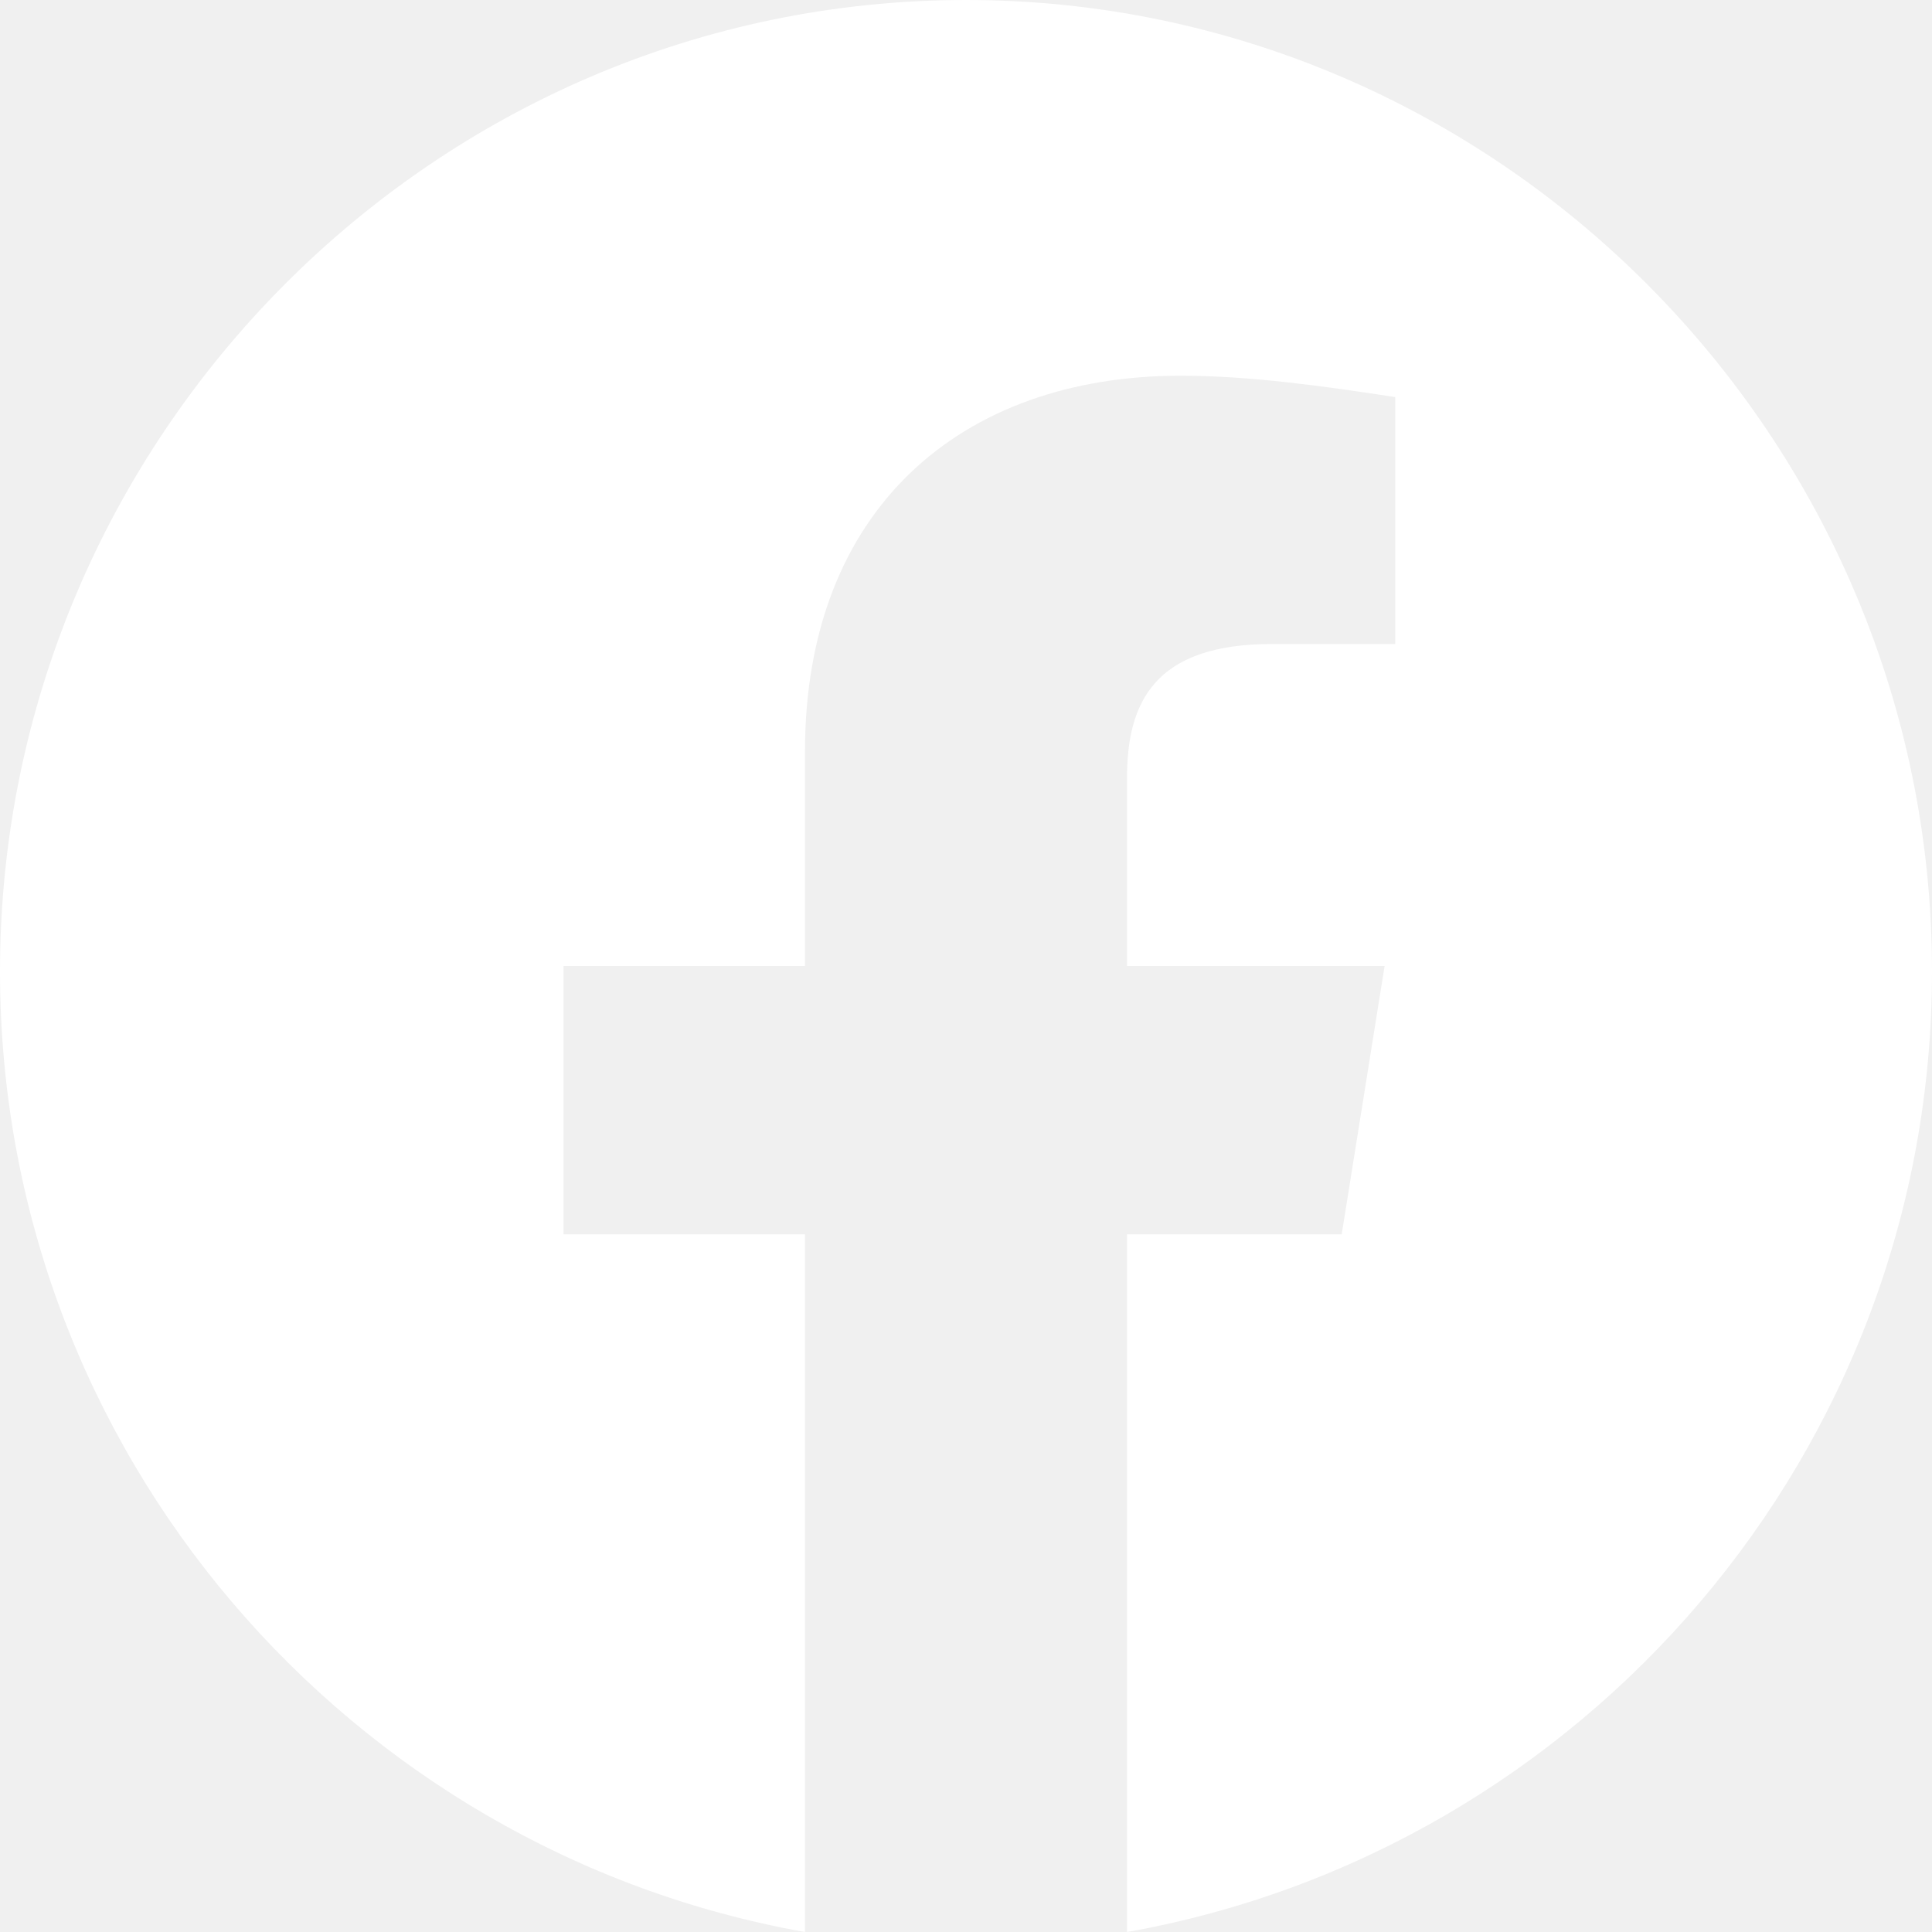
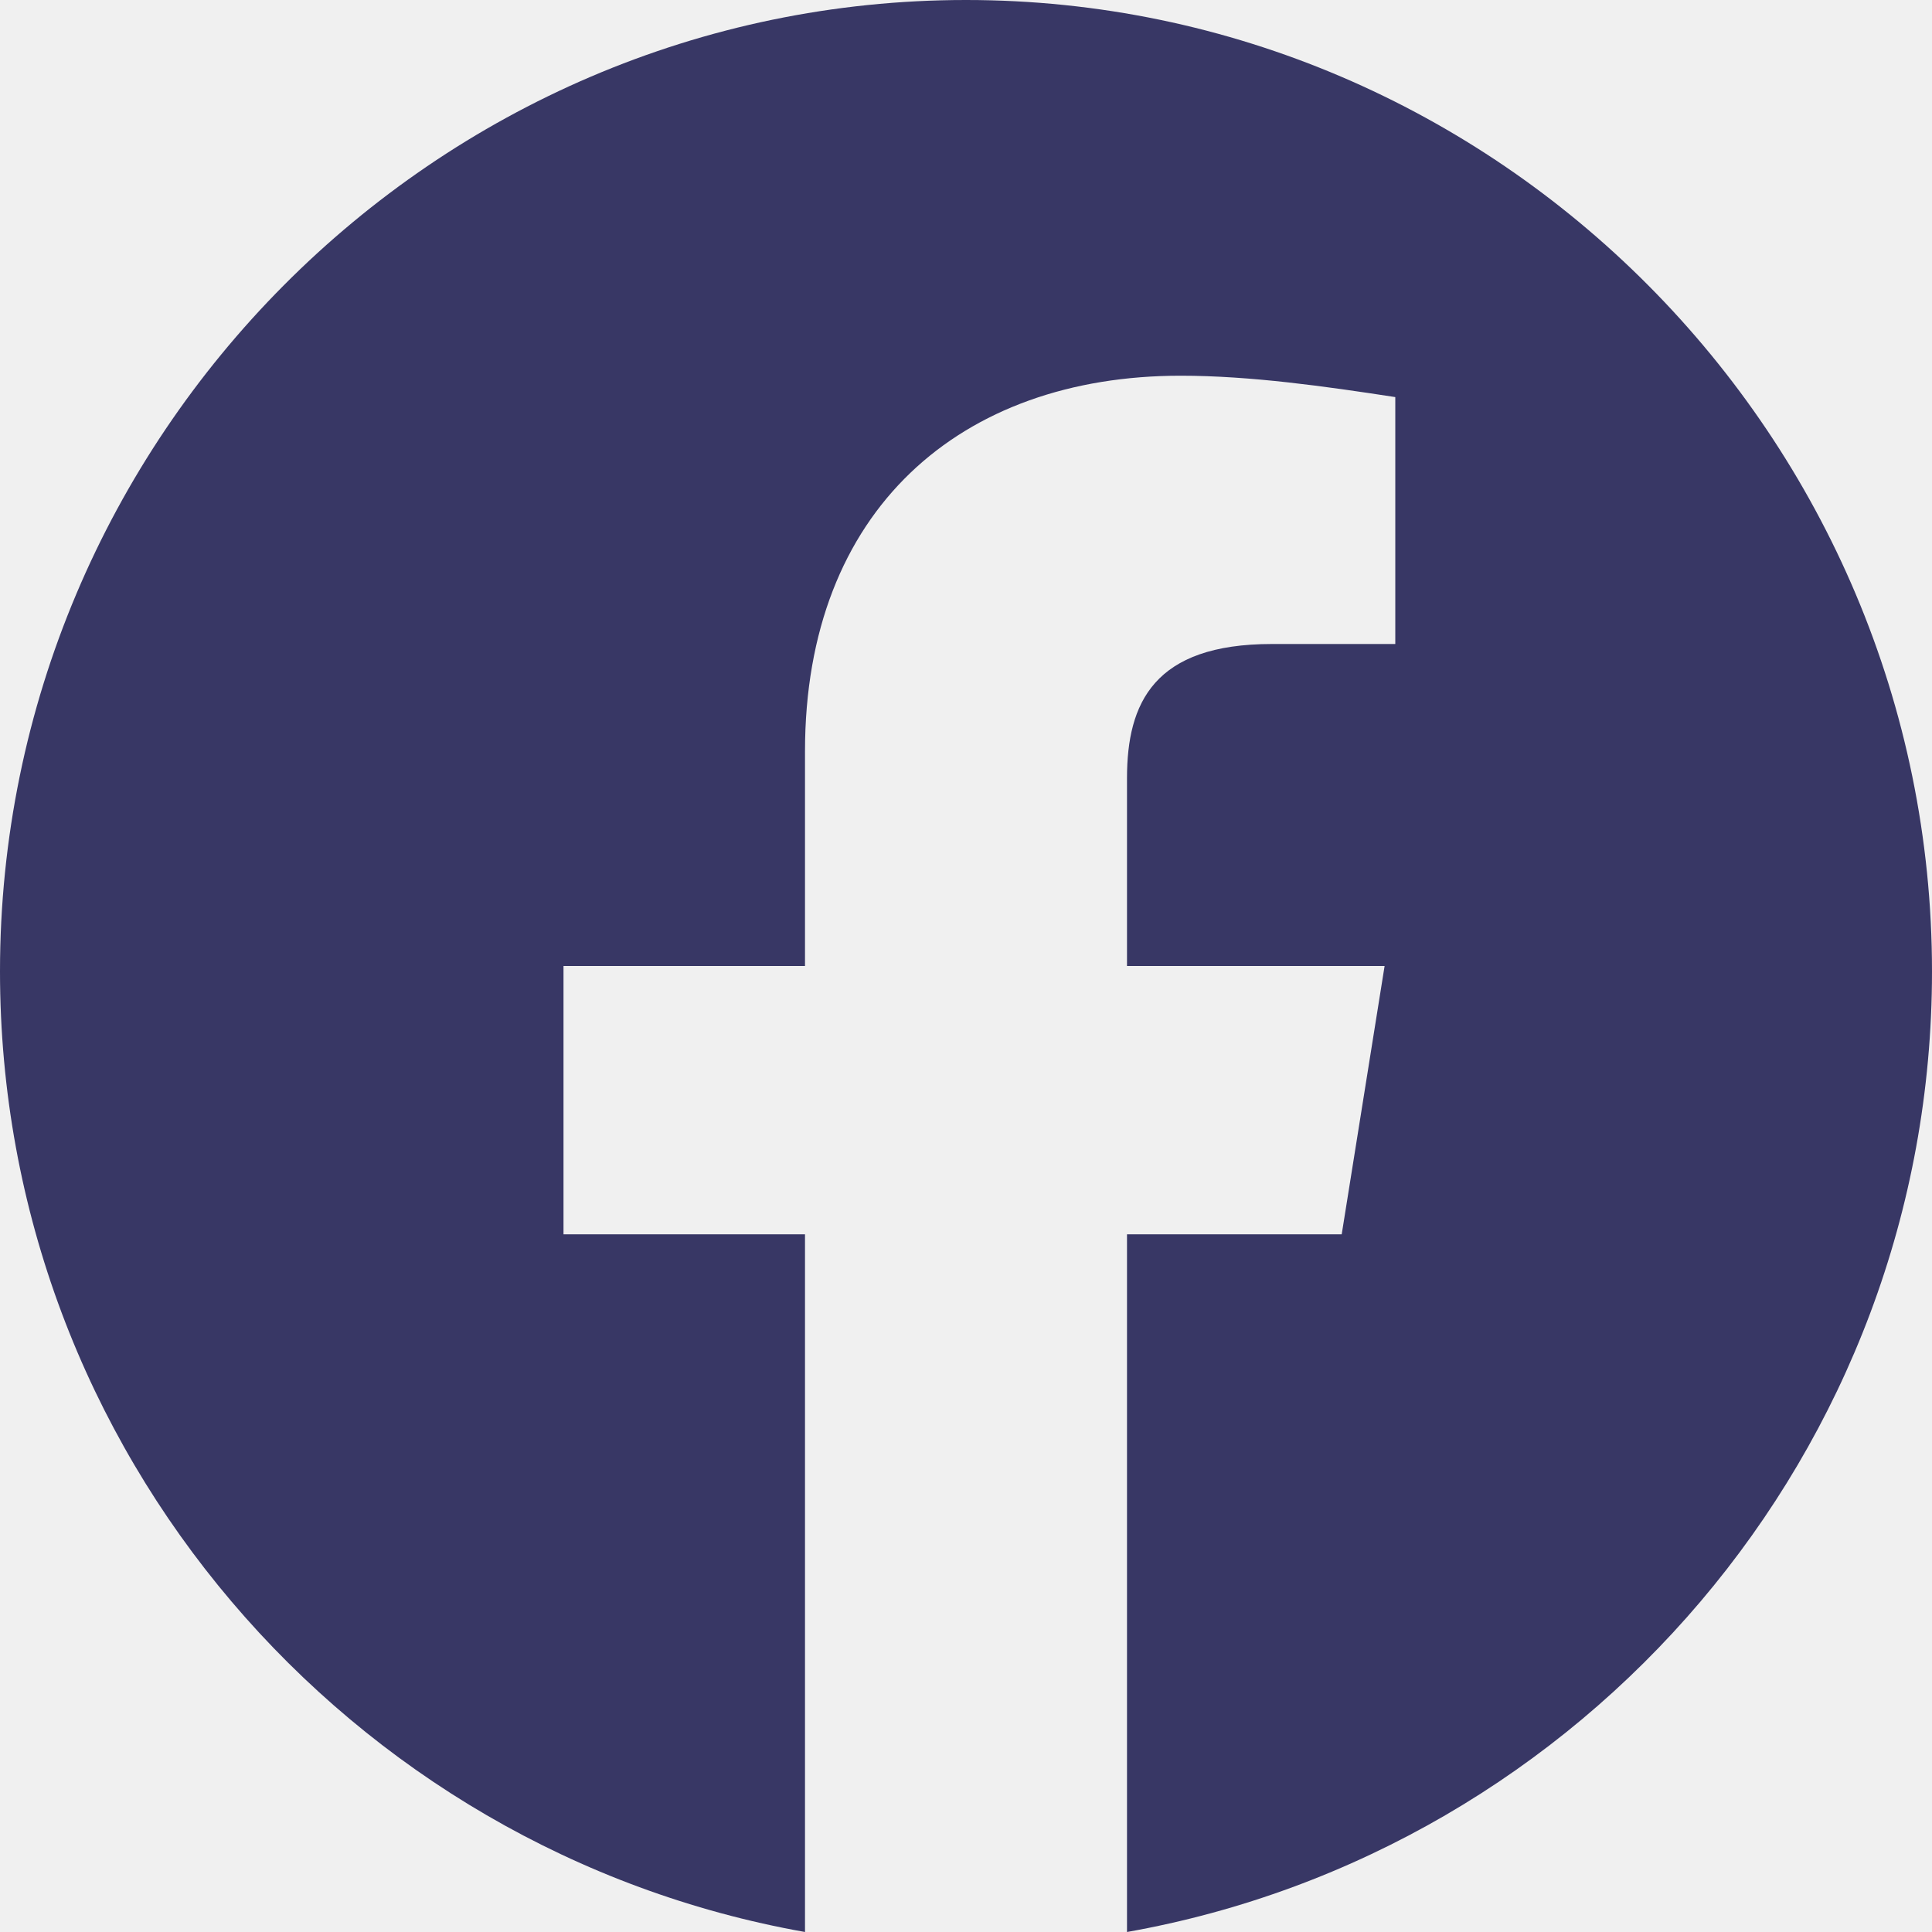
<svg xmlns="http://www.w3.org/2000/svg" width="30" height="30" viewBox="0 0 30 30" fill="none">
-   <path fill-rule="evenodd" clip-rule="evenodd" d="M0 15.084C0 22.541 5.416 28.742 12.5 30V19.166H8.75V15H12.5V11.666C12.5 7.916 14.916 5.834 18.334 5.834C19.416 5.834 20.584 6 21.666 6.166V10H19.75C17.916 10 17.5 10.916 17.5 12.084V15H21.5L20.834 19.166H17.5V30C24.584 28.742 30 22.543 30 15.084C30 6.787 23.25 0 15 0C6.75 0 0 6.787 0 15.084Z" fill="white" />
+   <path fill-rule="evenodd" clip-rule="evenodd" d="M0 15.084C0 22.541 5.416 28.742 12.5 30V19.166H8.75V15H12.5V11.666C12.5 7.916 14.916 5.834 18.334 5.834C19.416 5.834 20.584 6 21.666 6.166V10H19.75C17.916 10 17.5 10.916 17.5 12.084V15H21.5L20.834 19.166H17.5V30C24.584 28.742 30 22.543 30 15.084C30 6.787 23.25 0 15 0C6.75 0 0 6.787 0 15.084Z" fill="#383765" />
</svg>
